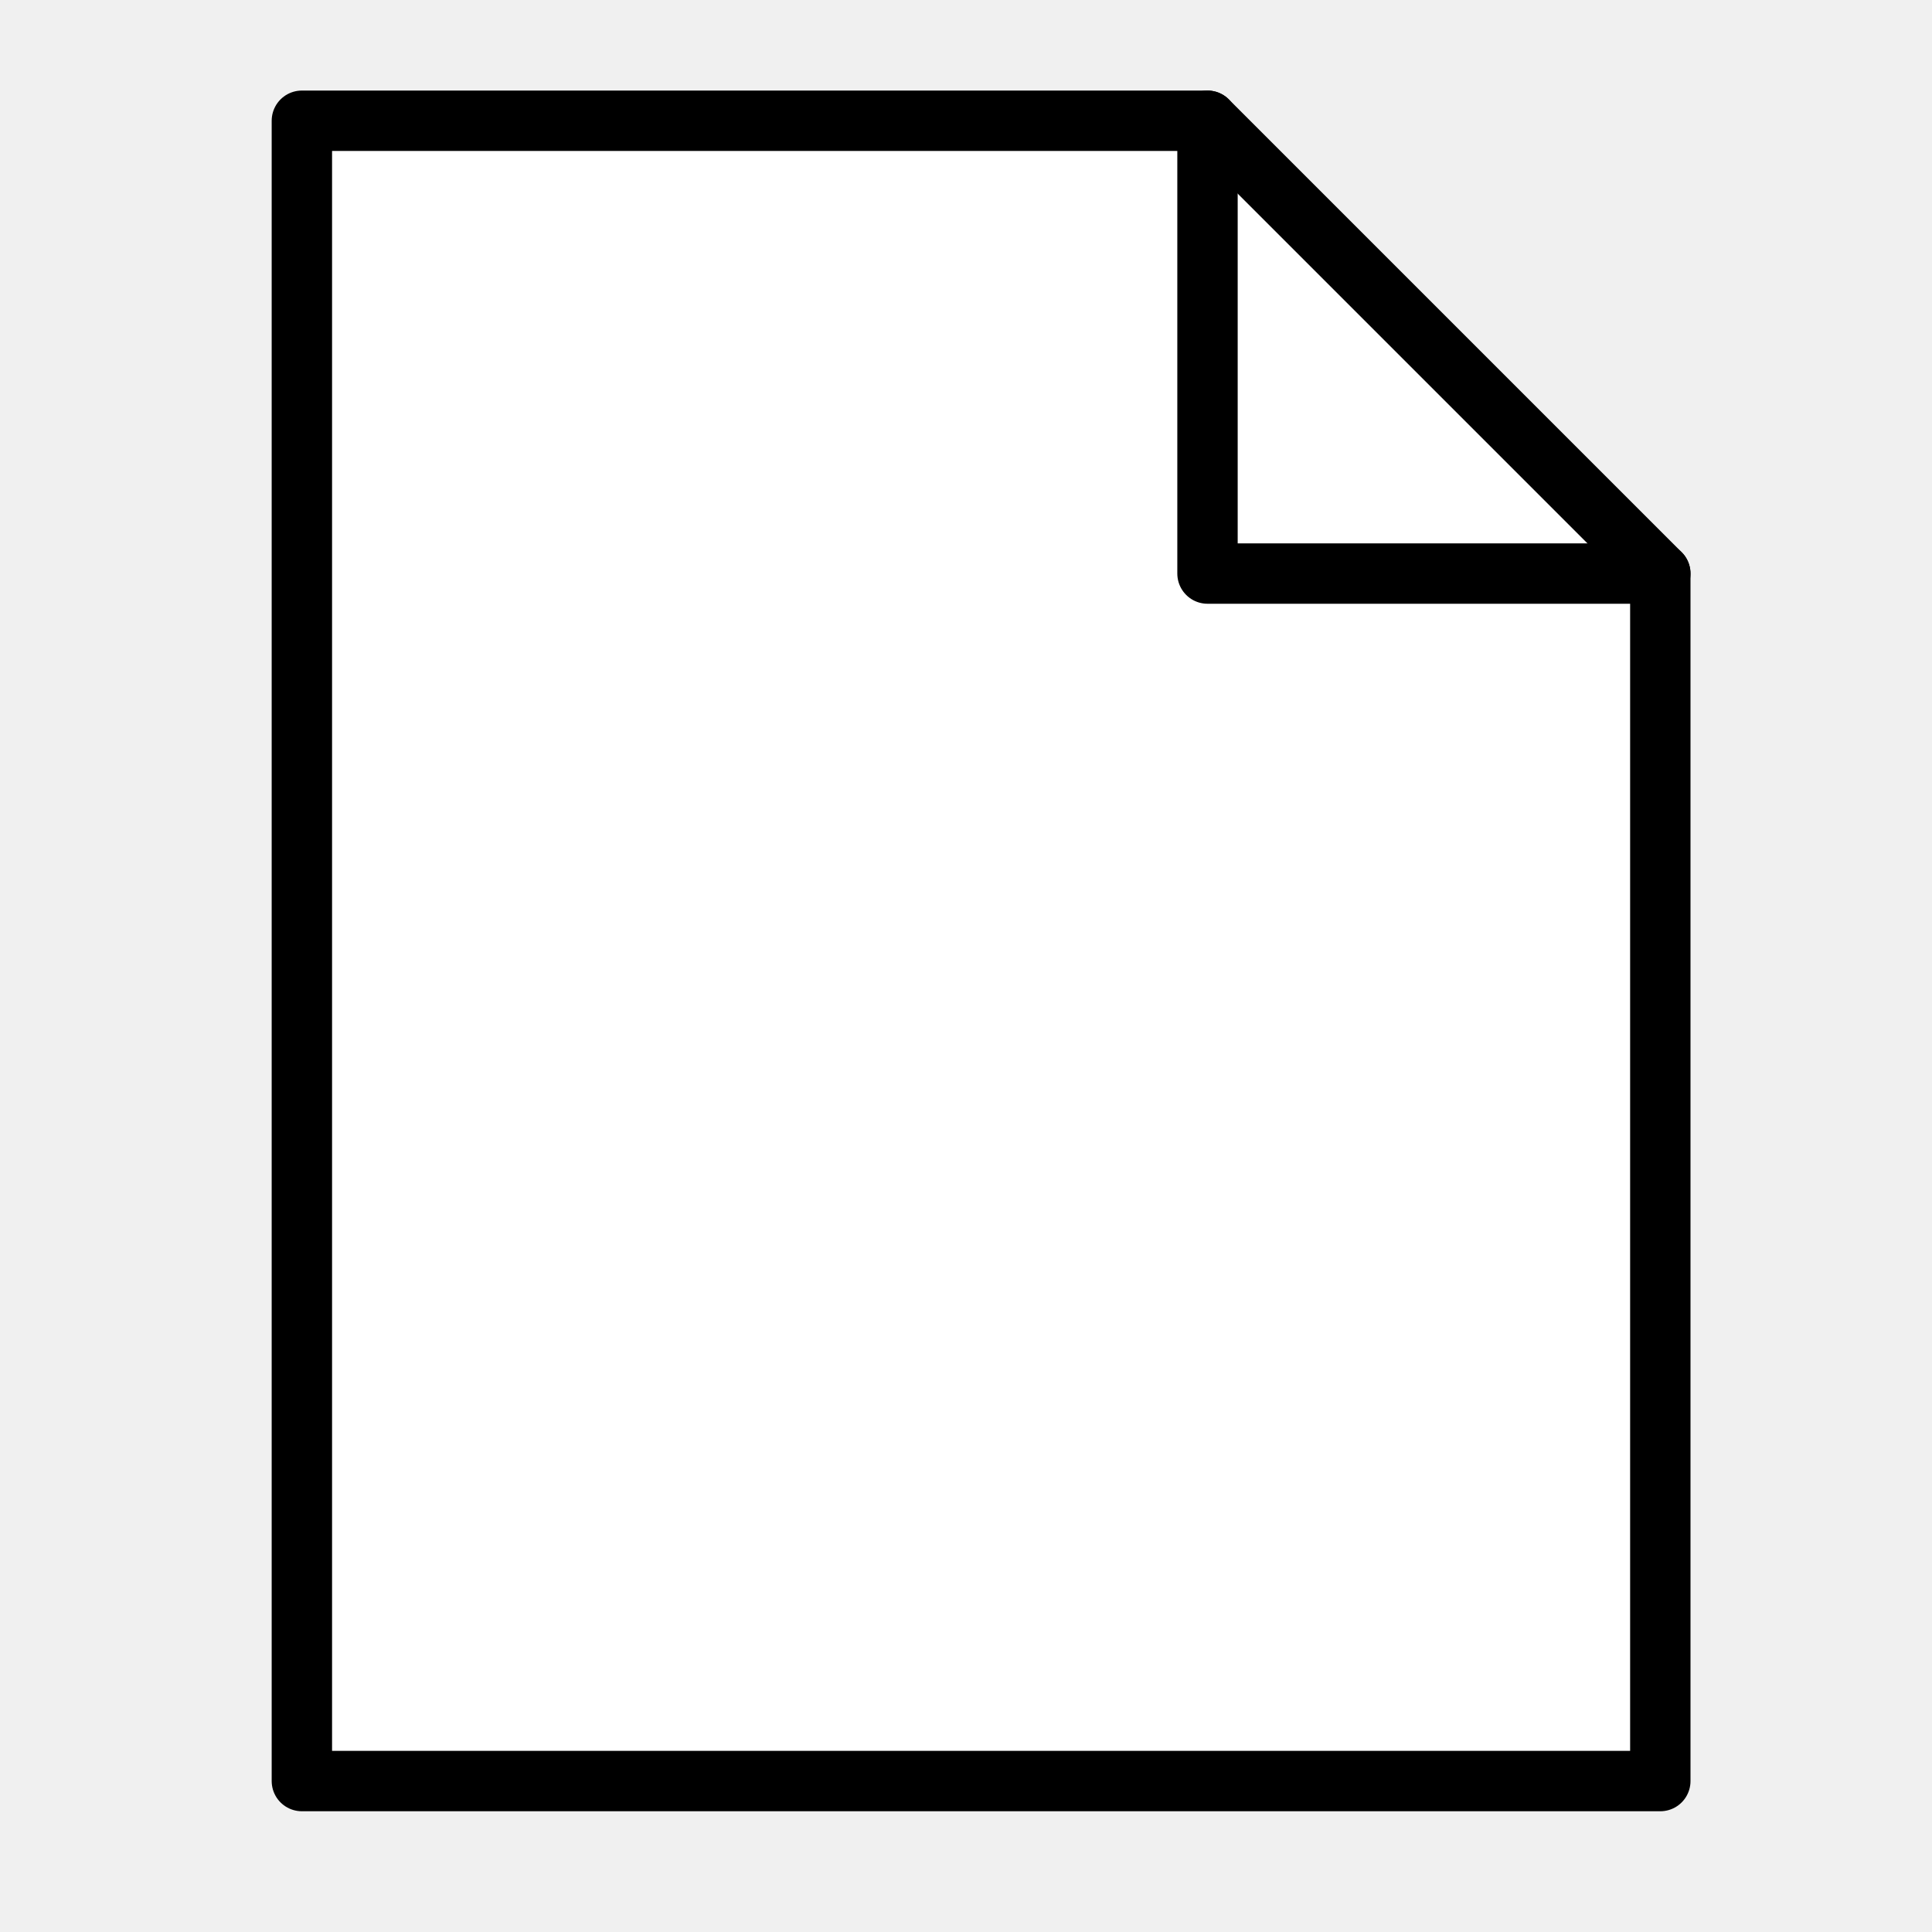
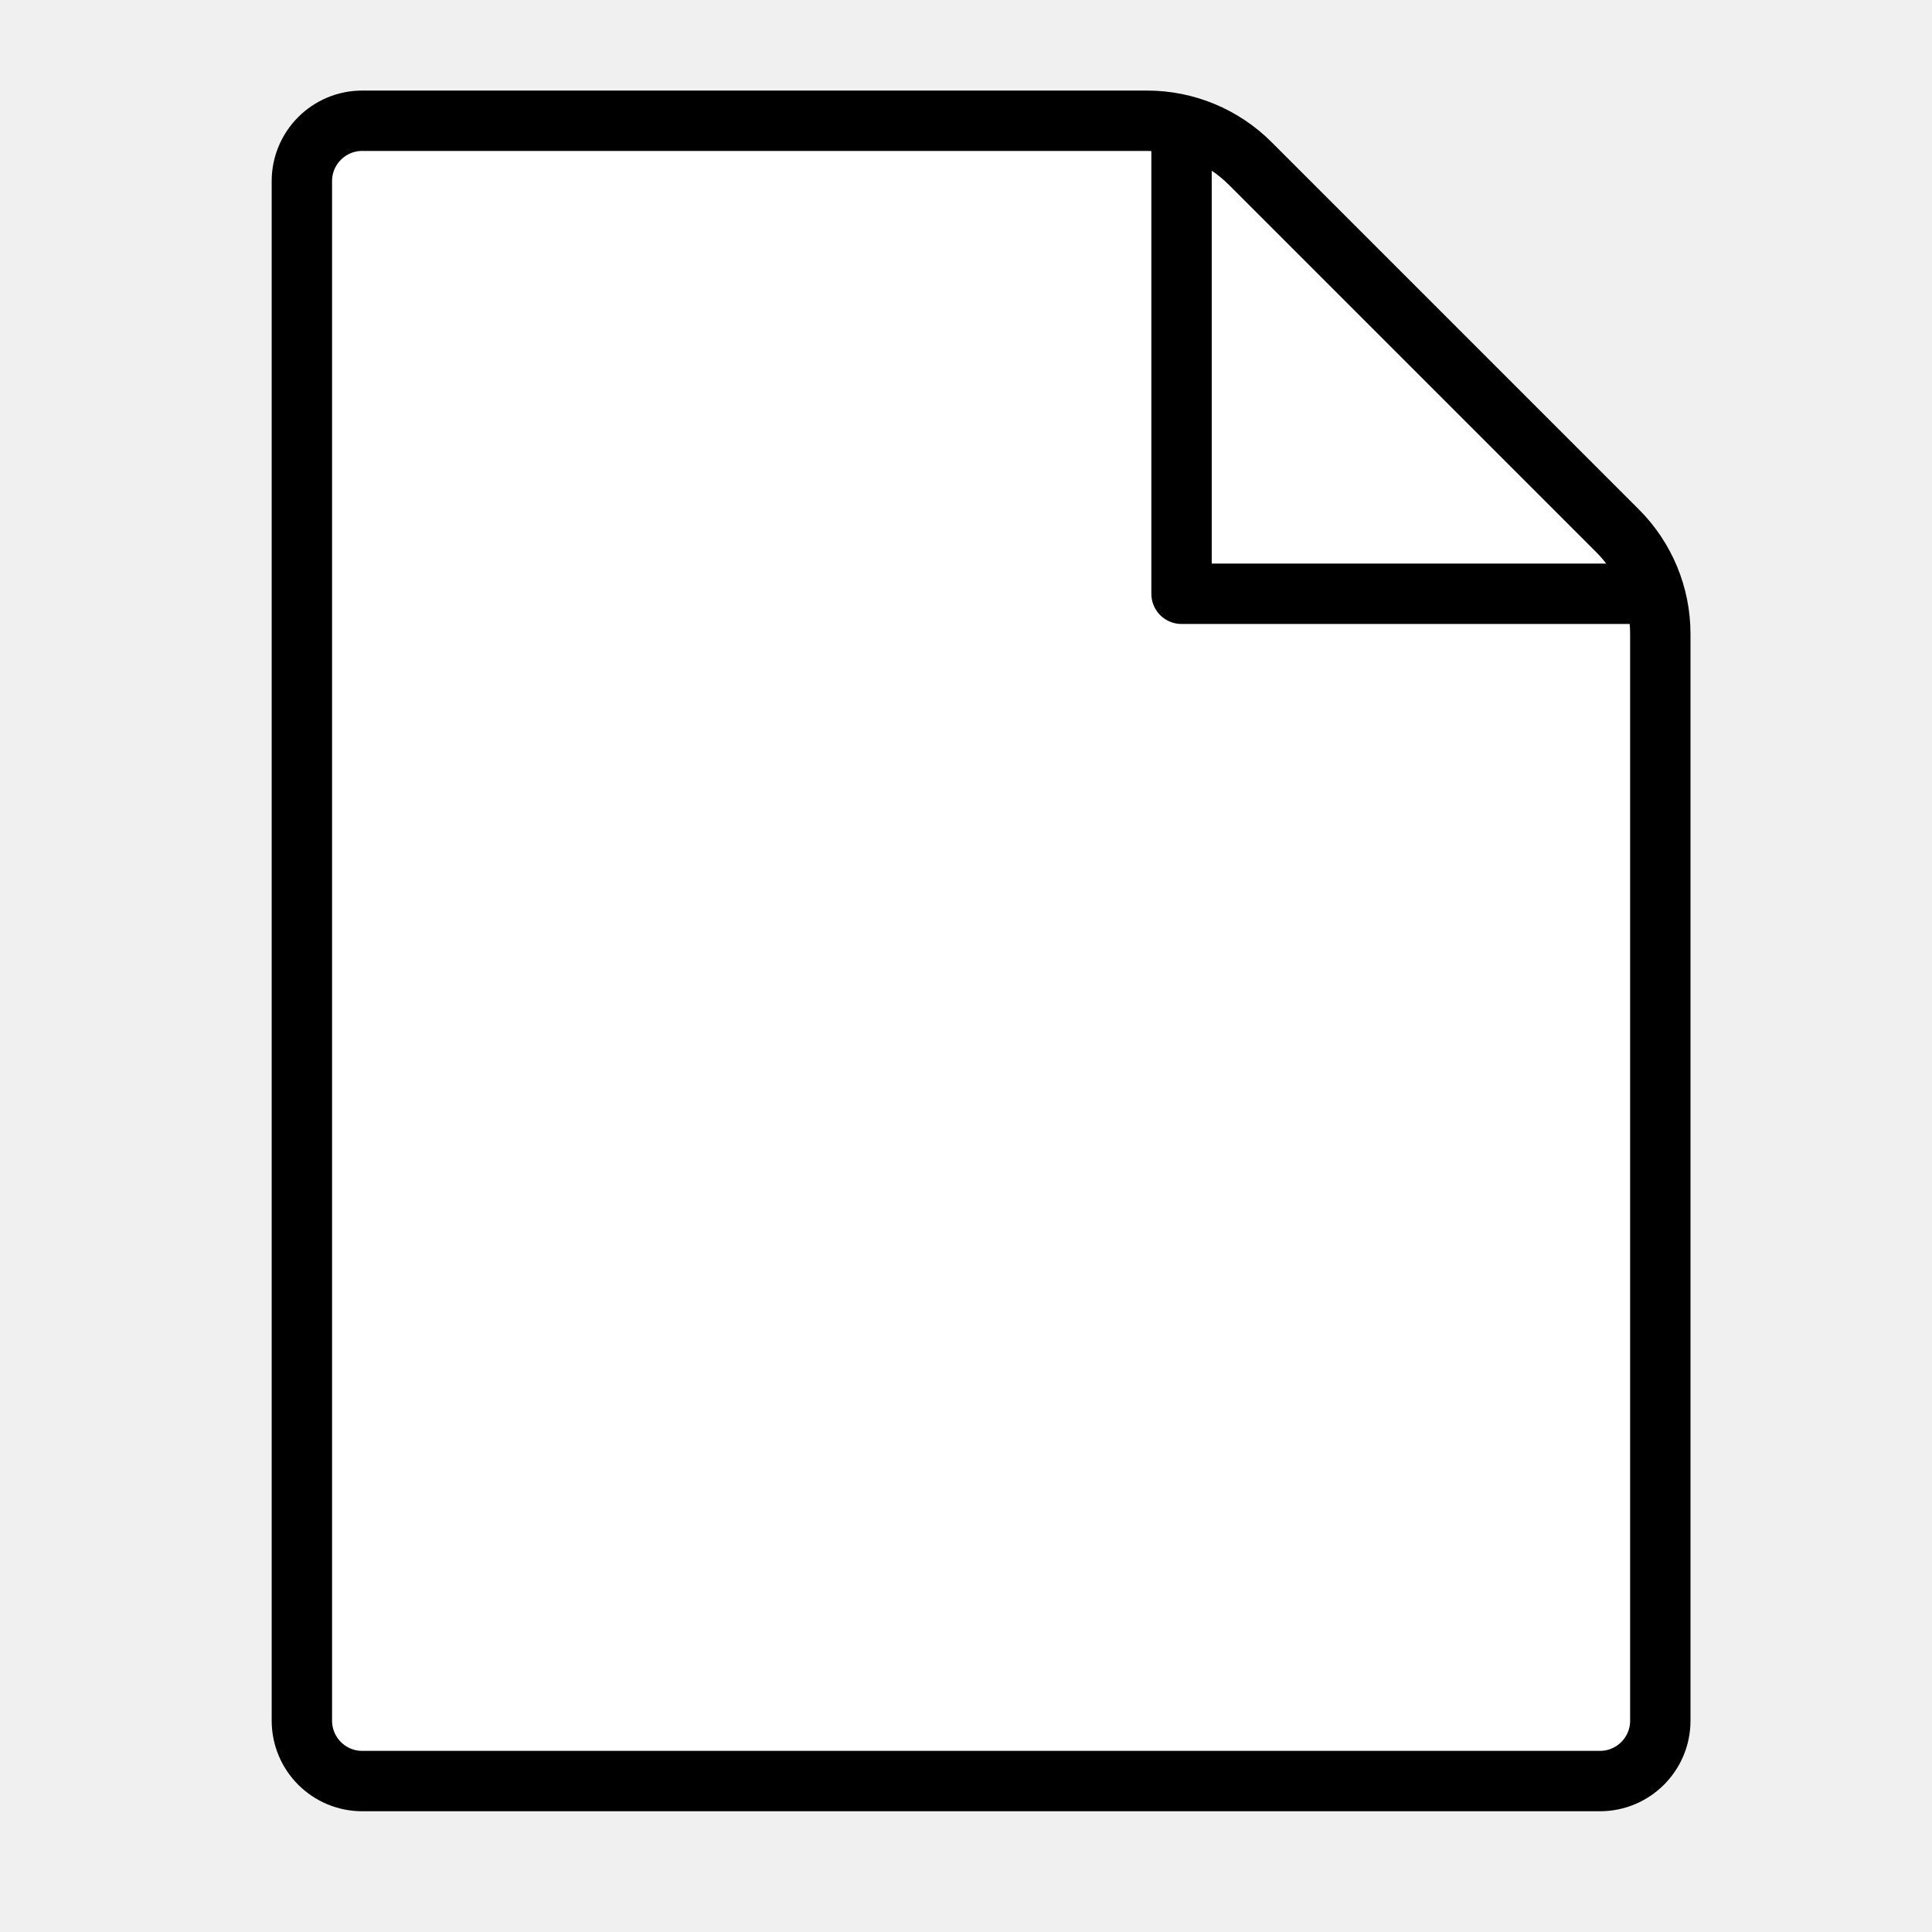
<svg xmlns="http://www.w3.org/2000/svg" id="SVGRoot" width="64px" height="64px" version="1.1" viewBox="0 0 64 64">
-   <path d="m10 4v55h45v-40l-15-15z" fill="#fff" stroke="#000" stroke-linecap="round" stroke-linejoin="round" stroke-width="2" />
-   <path d="m40 4v15h15" fill="none" stroke="#000" stroke-linecap="round" stroke-linejoin="round" stroke-width="2" />
-   <path d="m41.038 12.241v-5.734l5.719 5.718c3.145 3.145 5.719 5.726 5.719 5.734 0 0.009-2.573 0.016-5.719 0.016h-5.719z" fill="#fff" style="paint-order:stroke fill markers" />
+   <path d="m10 6v51a2 2 45 0 0 2 2h41a2 2 135 0 0 2-2v-36a4.828 4.828 67.5 0 0-1.414-3.414l-12.172-12.172a4.828 4.828 22.5 0 0-3.414-1.414h-26a2 2 135 0 0-2 2z" fill="#fff" stroke="#000" stroke-linecap="round" stroke-linejoin="round" stroke-width="2" />
+   <path d="m39.14 4.67v15h15" fill="none" stroke="#000" stroke-linecap="round" stroke-linejoin="round" stroke-width="2" />
</svg>
